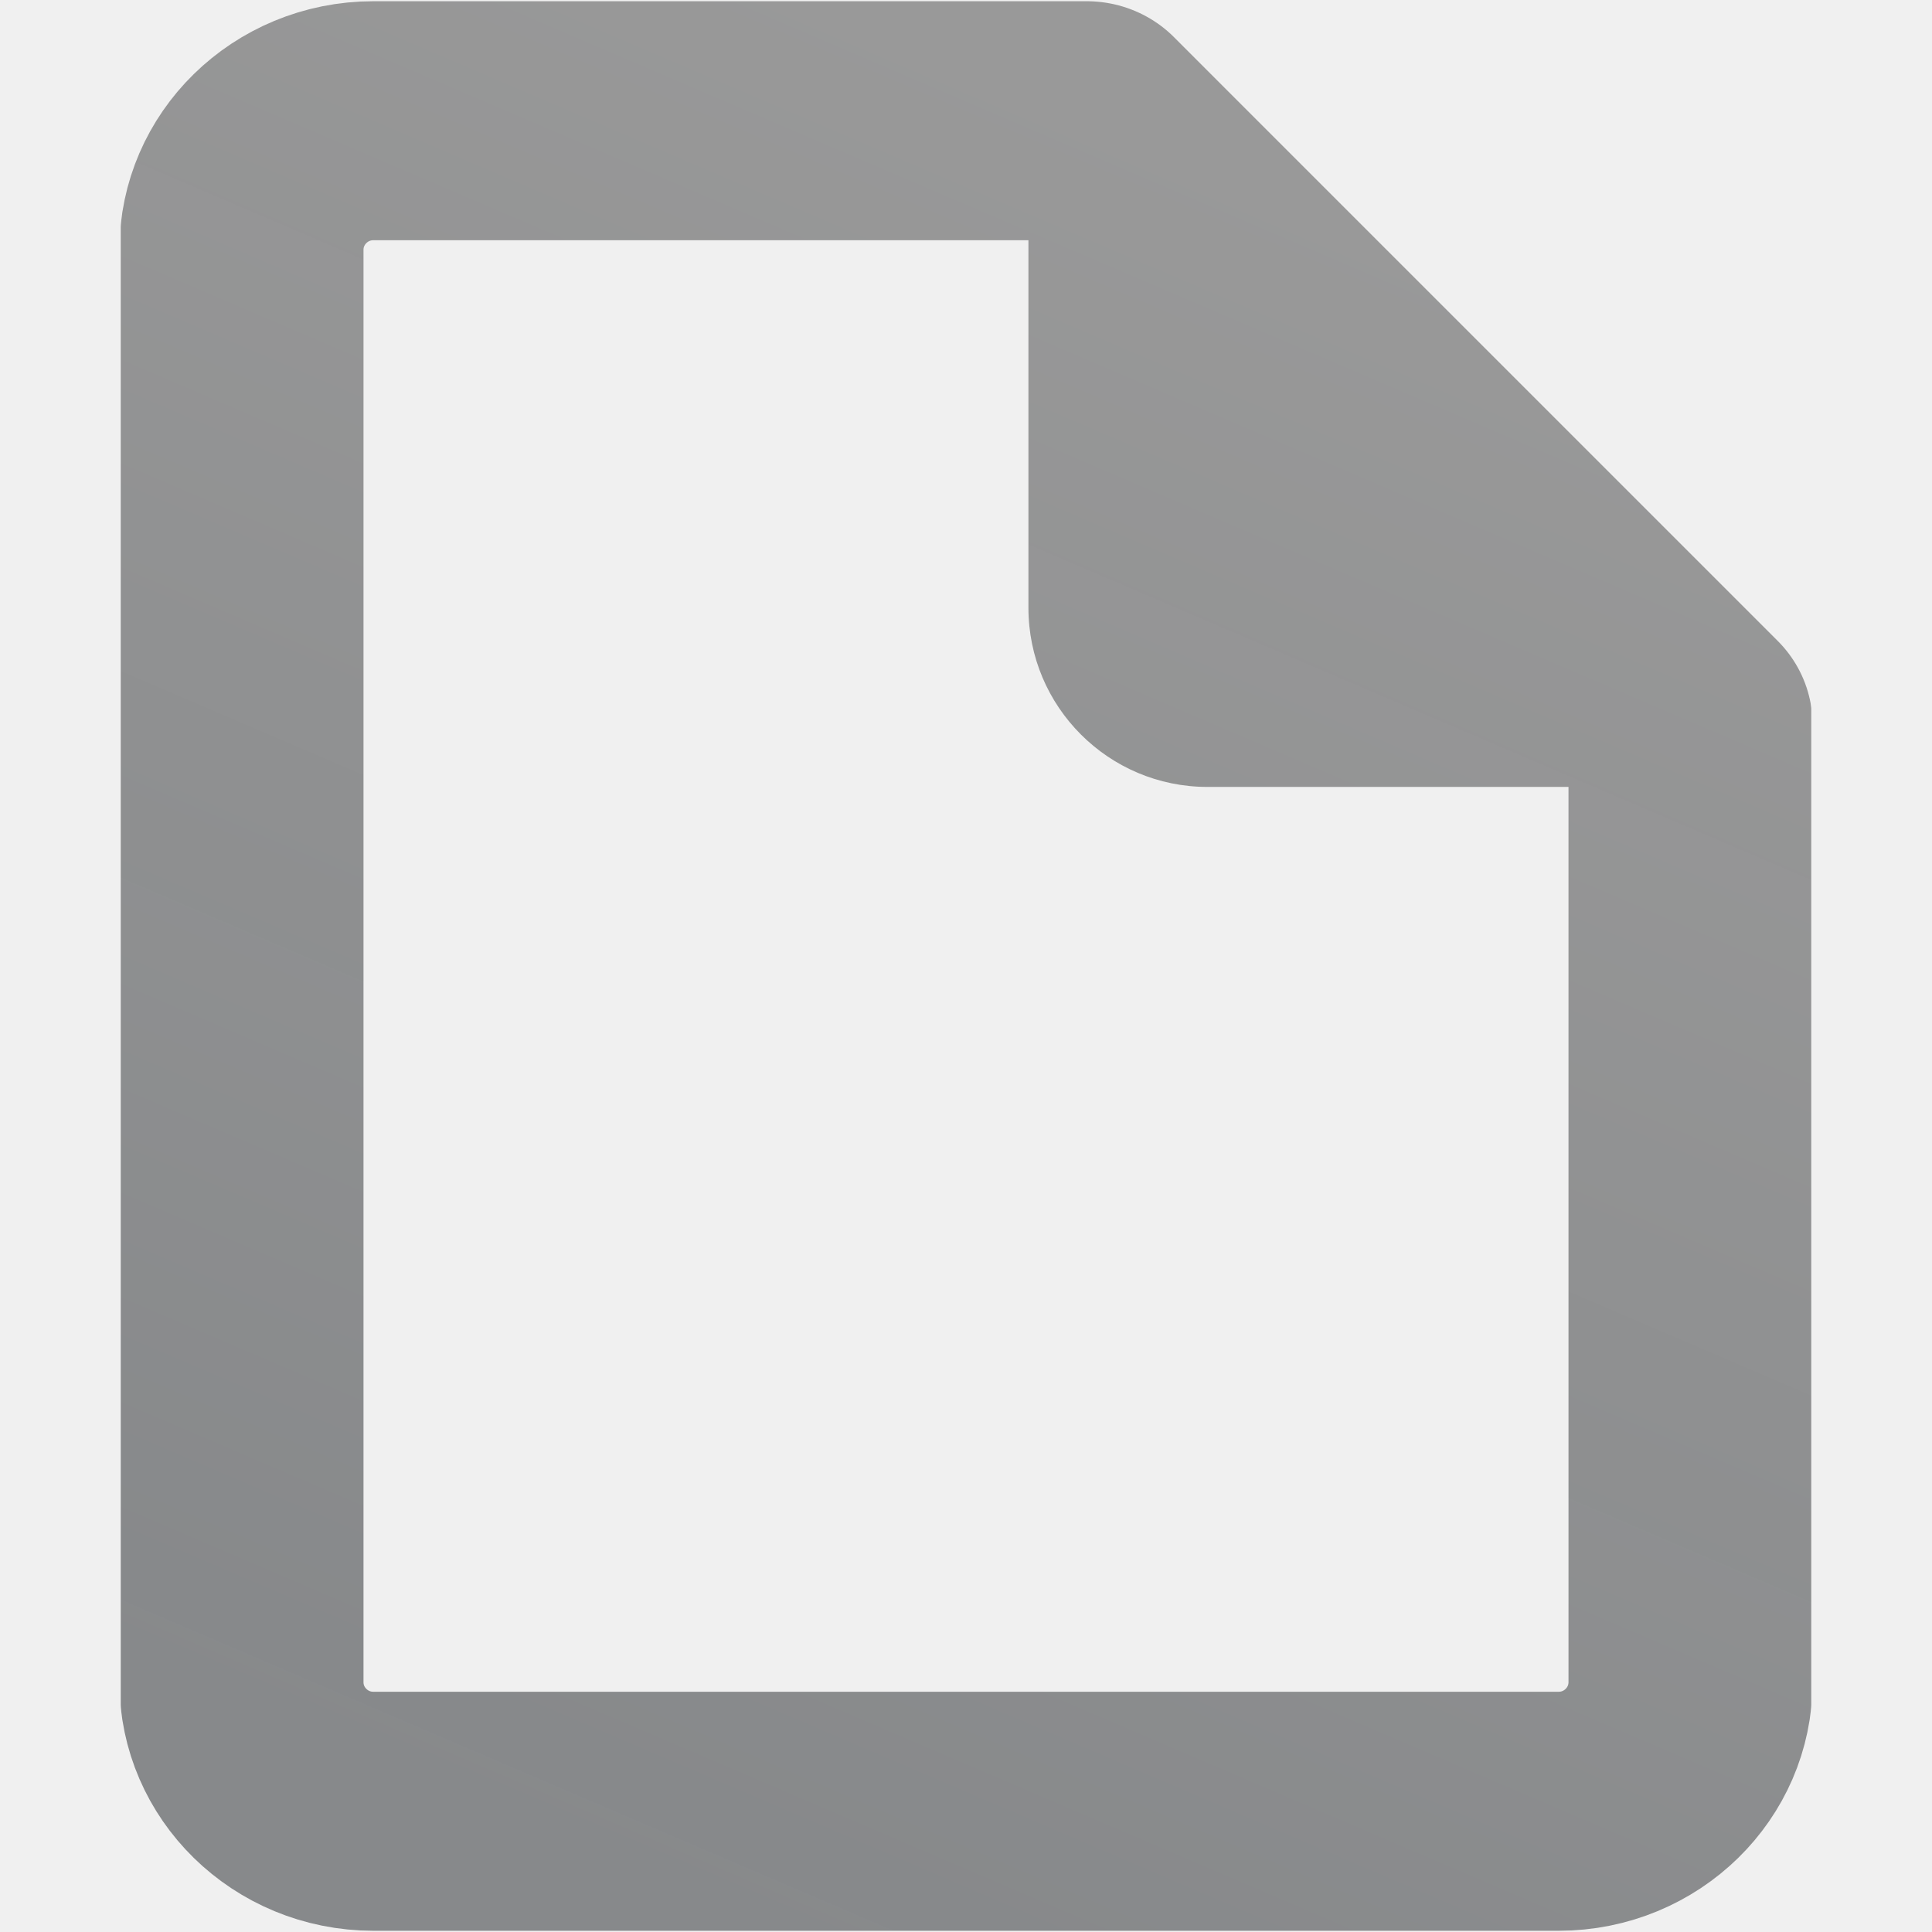
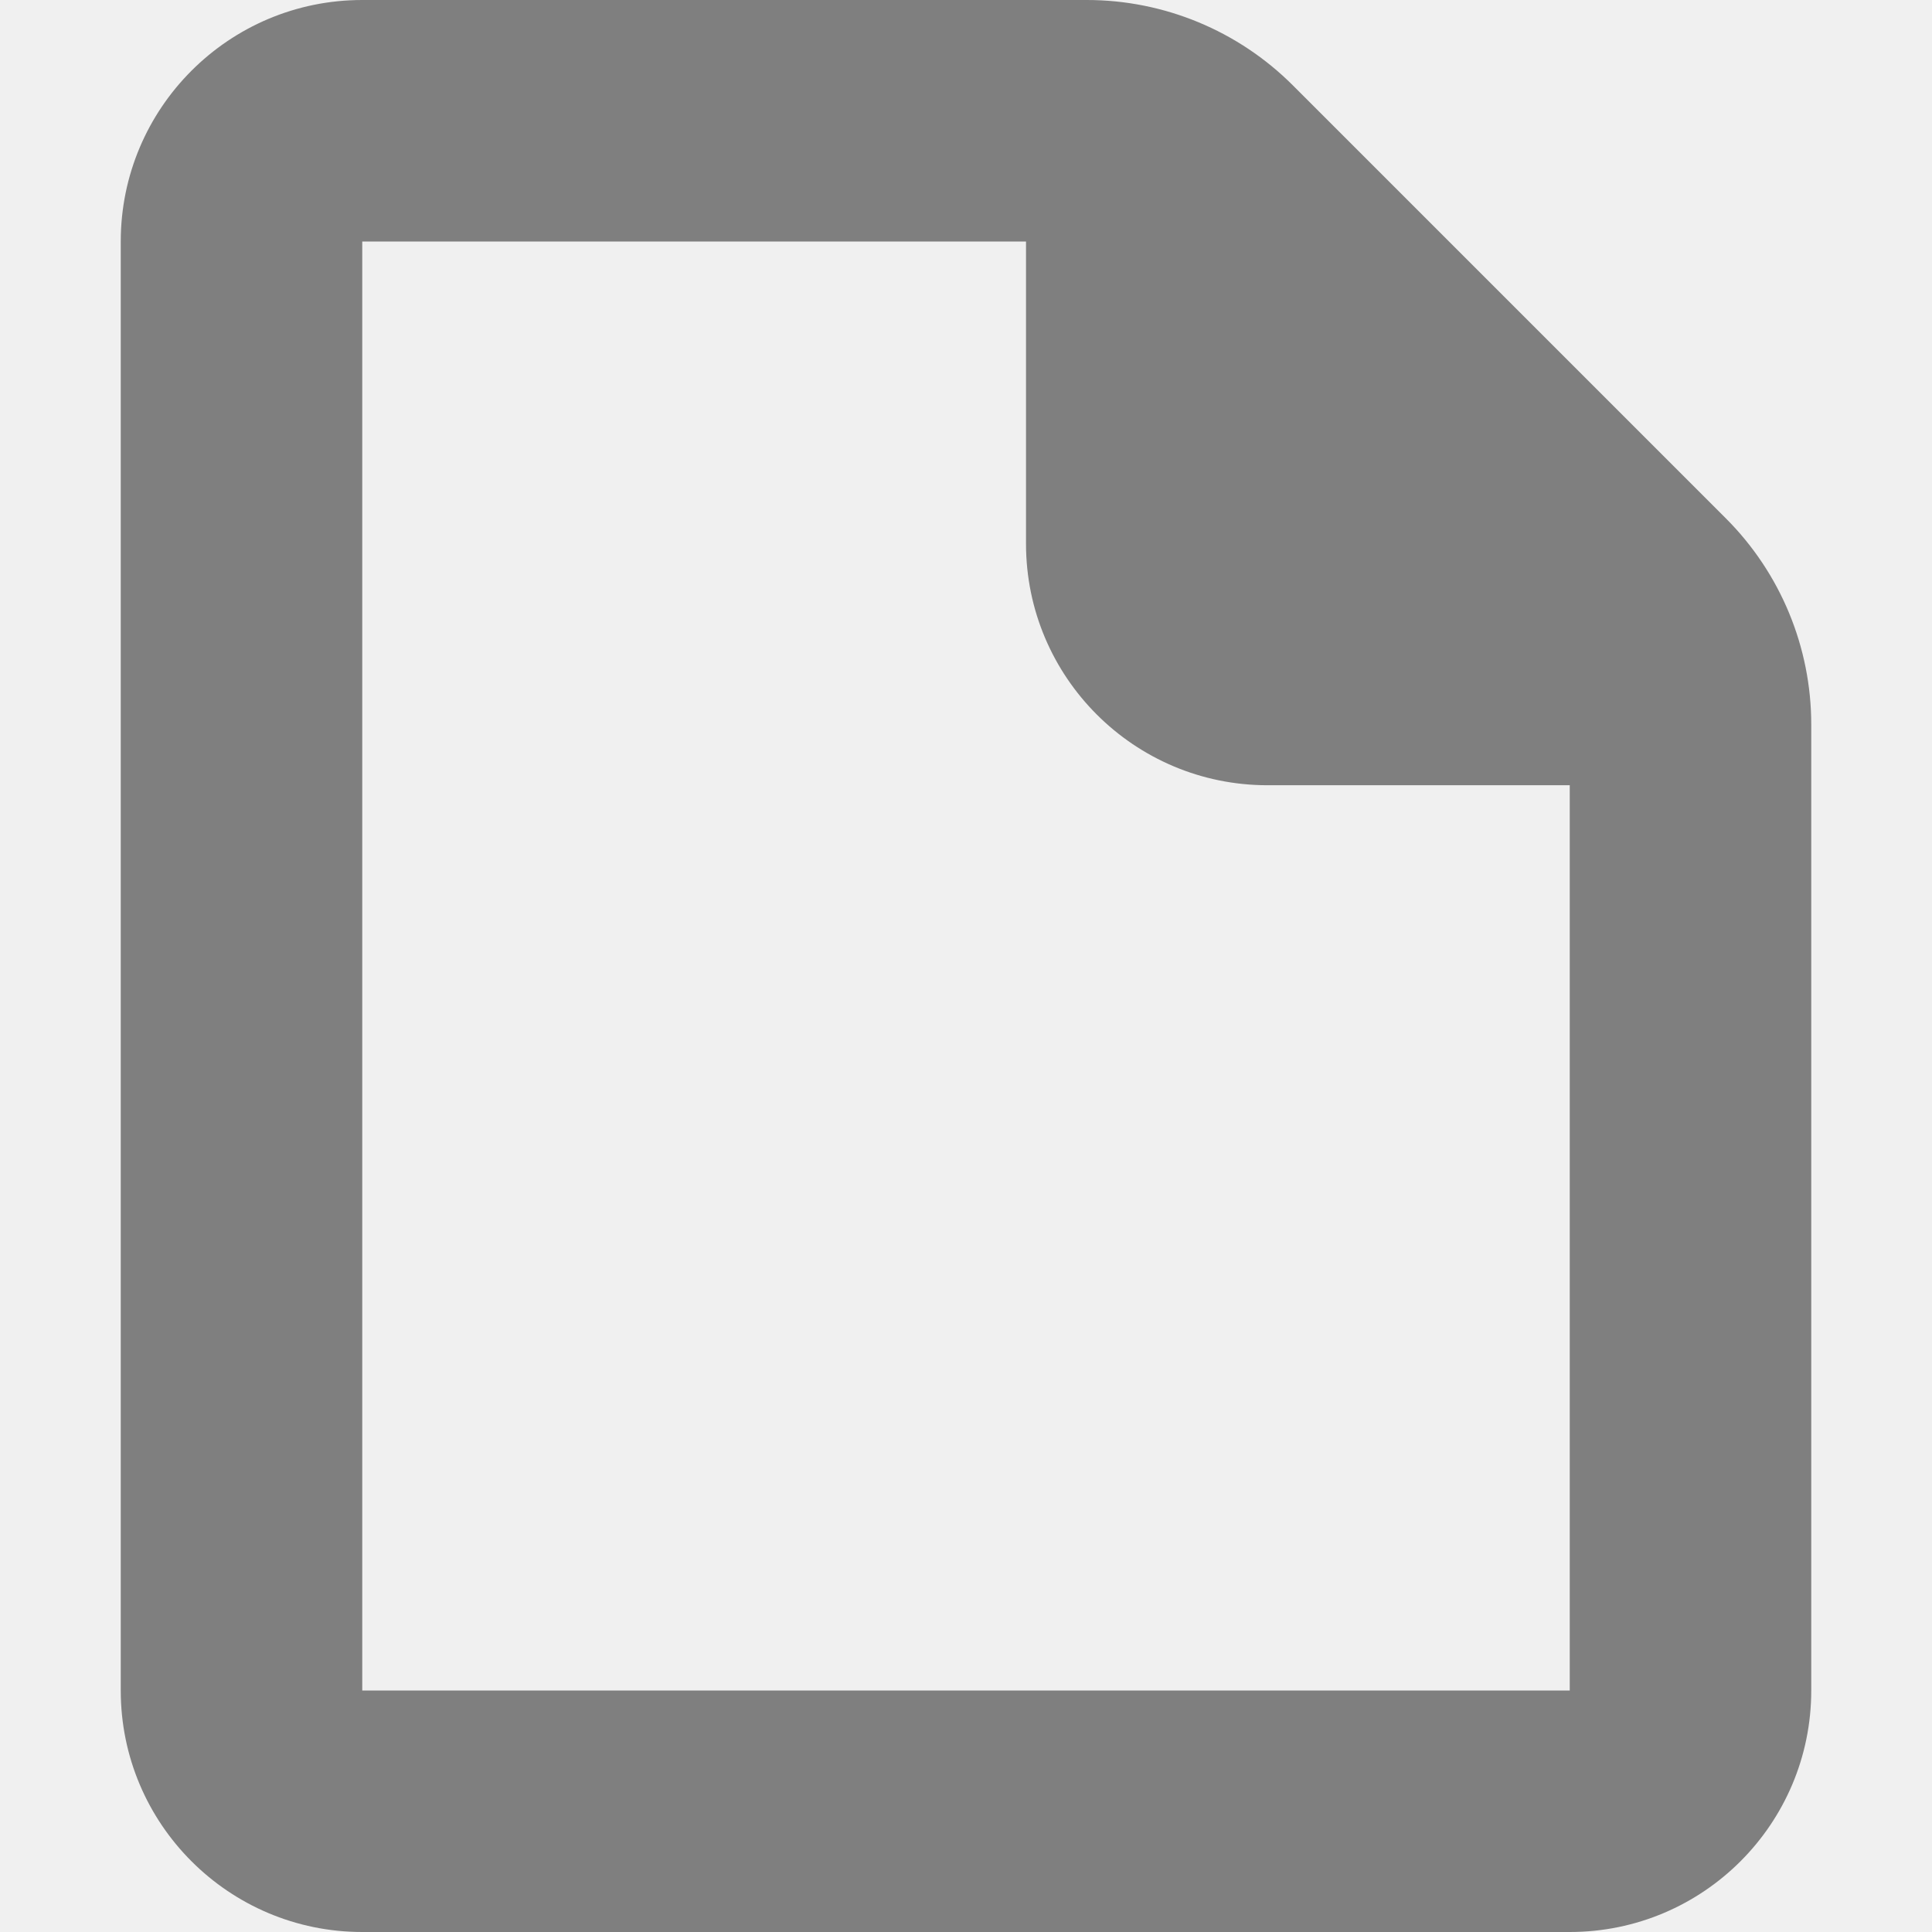
- <svg xmlns="http://www.w3.org/2000/svg" xmlns:xlink="http://www.w3.org/1999/xlink" width="16" height="16" viewBox="0 0 16 16" version="1.1" id="svg1">
-   <defs id="defs1">
-     <linearGradient xlink:href="#linearGradient1548" id="linearGradient1648" x1="4" y1="15" x2="10" y2="1" gradientUnits="userSpaceOnUse" />
-     <linearGradient id="linearGradient1548">
-       <stop style="stop-color:#848688;stop-opacity:0.989;" offset="0" id="stop15" />
-       <stop style="stop-color:#989898;stop-opacity:1;" offset="1" id="stop16" />
-     </linearGradient>
-     <mask maskUnits="userSpaceOnUse" id="mask1">
-       <g id="g2">
-         <path style="fill:none;fill-opacity:1;stroke:#ffffff;stroke-width:1.851;stroke-linecap:round;stroke-linejoin:round;stroke-miterlimit:8;stroke-dasharray:none;stroke-opacity:1" d="M 3.505,1.454 H 8.916 L 9.28,1.826 13.495,6.13 v 7.416 c 0,0.552 -0.448,1 -1,1 H 3.505 c -0.552,0 -1,-0.448 -1,-1 V 2.454 c 0,-0.552 0.448,-1 1,-1 z" id="path1" transform="matrix(1.091956,0,0,1.069364,-0.7356498,-0.5549144)" />
-         <path style="fill:#ffffff;fill-opacity:1;stroke:none;stroke-width:2;stroke-linecap:round;stroke-linejoin:round;stroke-miterlimit:8;stroke-dasharray:none;stroke-opacity:1" d="M 8.517,0.517 V 5.033 C 8.517,5.853 9.181,6.517 10,6.517 h 4.517 z" id="path2" />
-       </g>
-     </mask>
-   </defs>
-   <g id="layer1">
-     <rect style="fill:url(#linearGradient1648);fill-opacity:0.989;stroke-width:0.7;stroke-linecap:round;stroke-linejoin:round" id="rect1" width="14" height="16" x="1" y="0" mask="url(#mask1)" />
-   </g>
+ <svg xmlns="http://www.w3.org/2000/svg" width="16" height="16" version="1.1" viewBox="0 0 16 16">
+   <path d="m1 2v12a2 2 45 0 0 2 2h10a2 2 135 0 0 2-2v-8a2.414 2.414 67.5 0 0-0.707-1.707l-3.586-3.586a2.414 2.414 22.5 0 0-1.707-0.707h-6a2 2 135 0 0-2 2zm2 0h5.497v2.503a2 2 45 0 0 2 2h2.503v7.497h-10z" fill="#7f7f7f" stroke-width="0" />
</svg>
